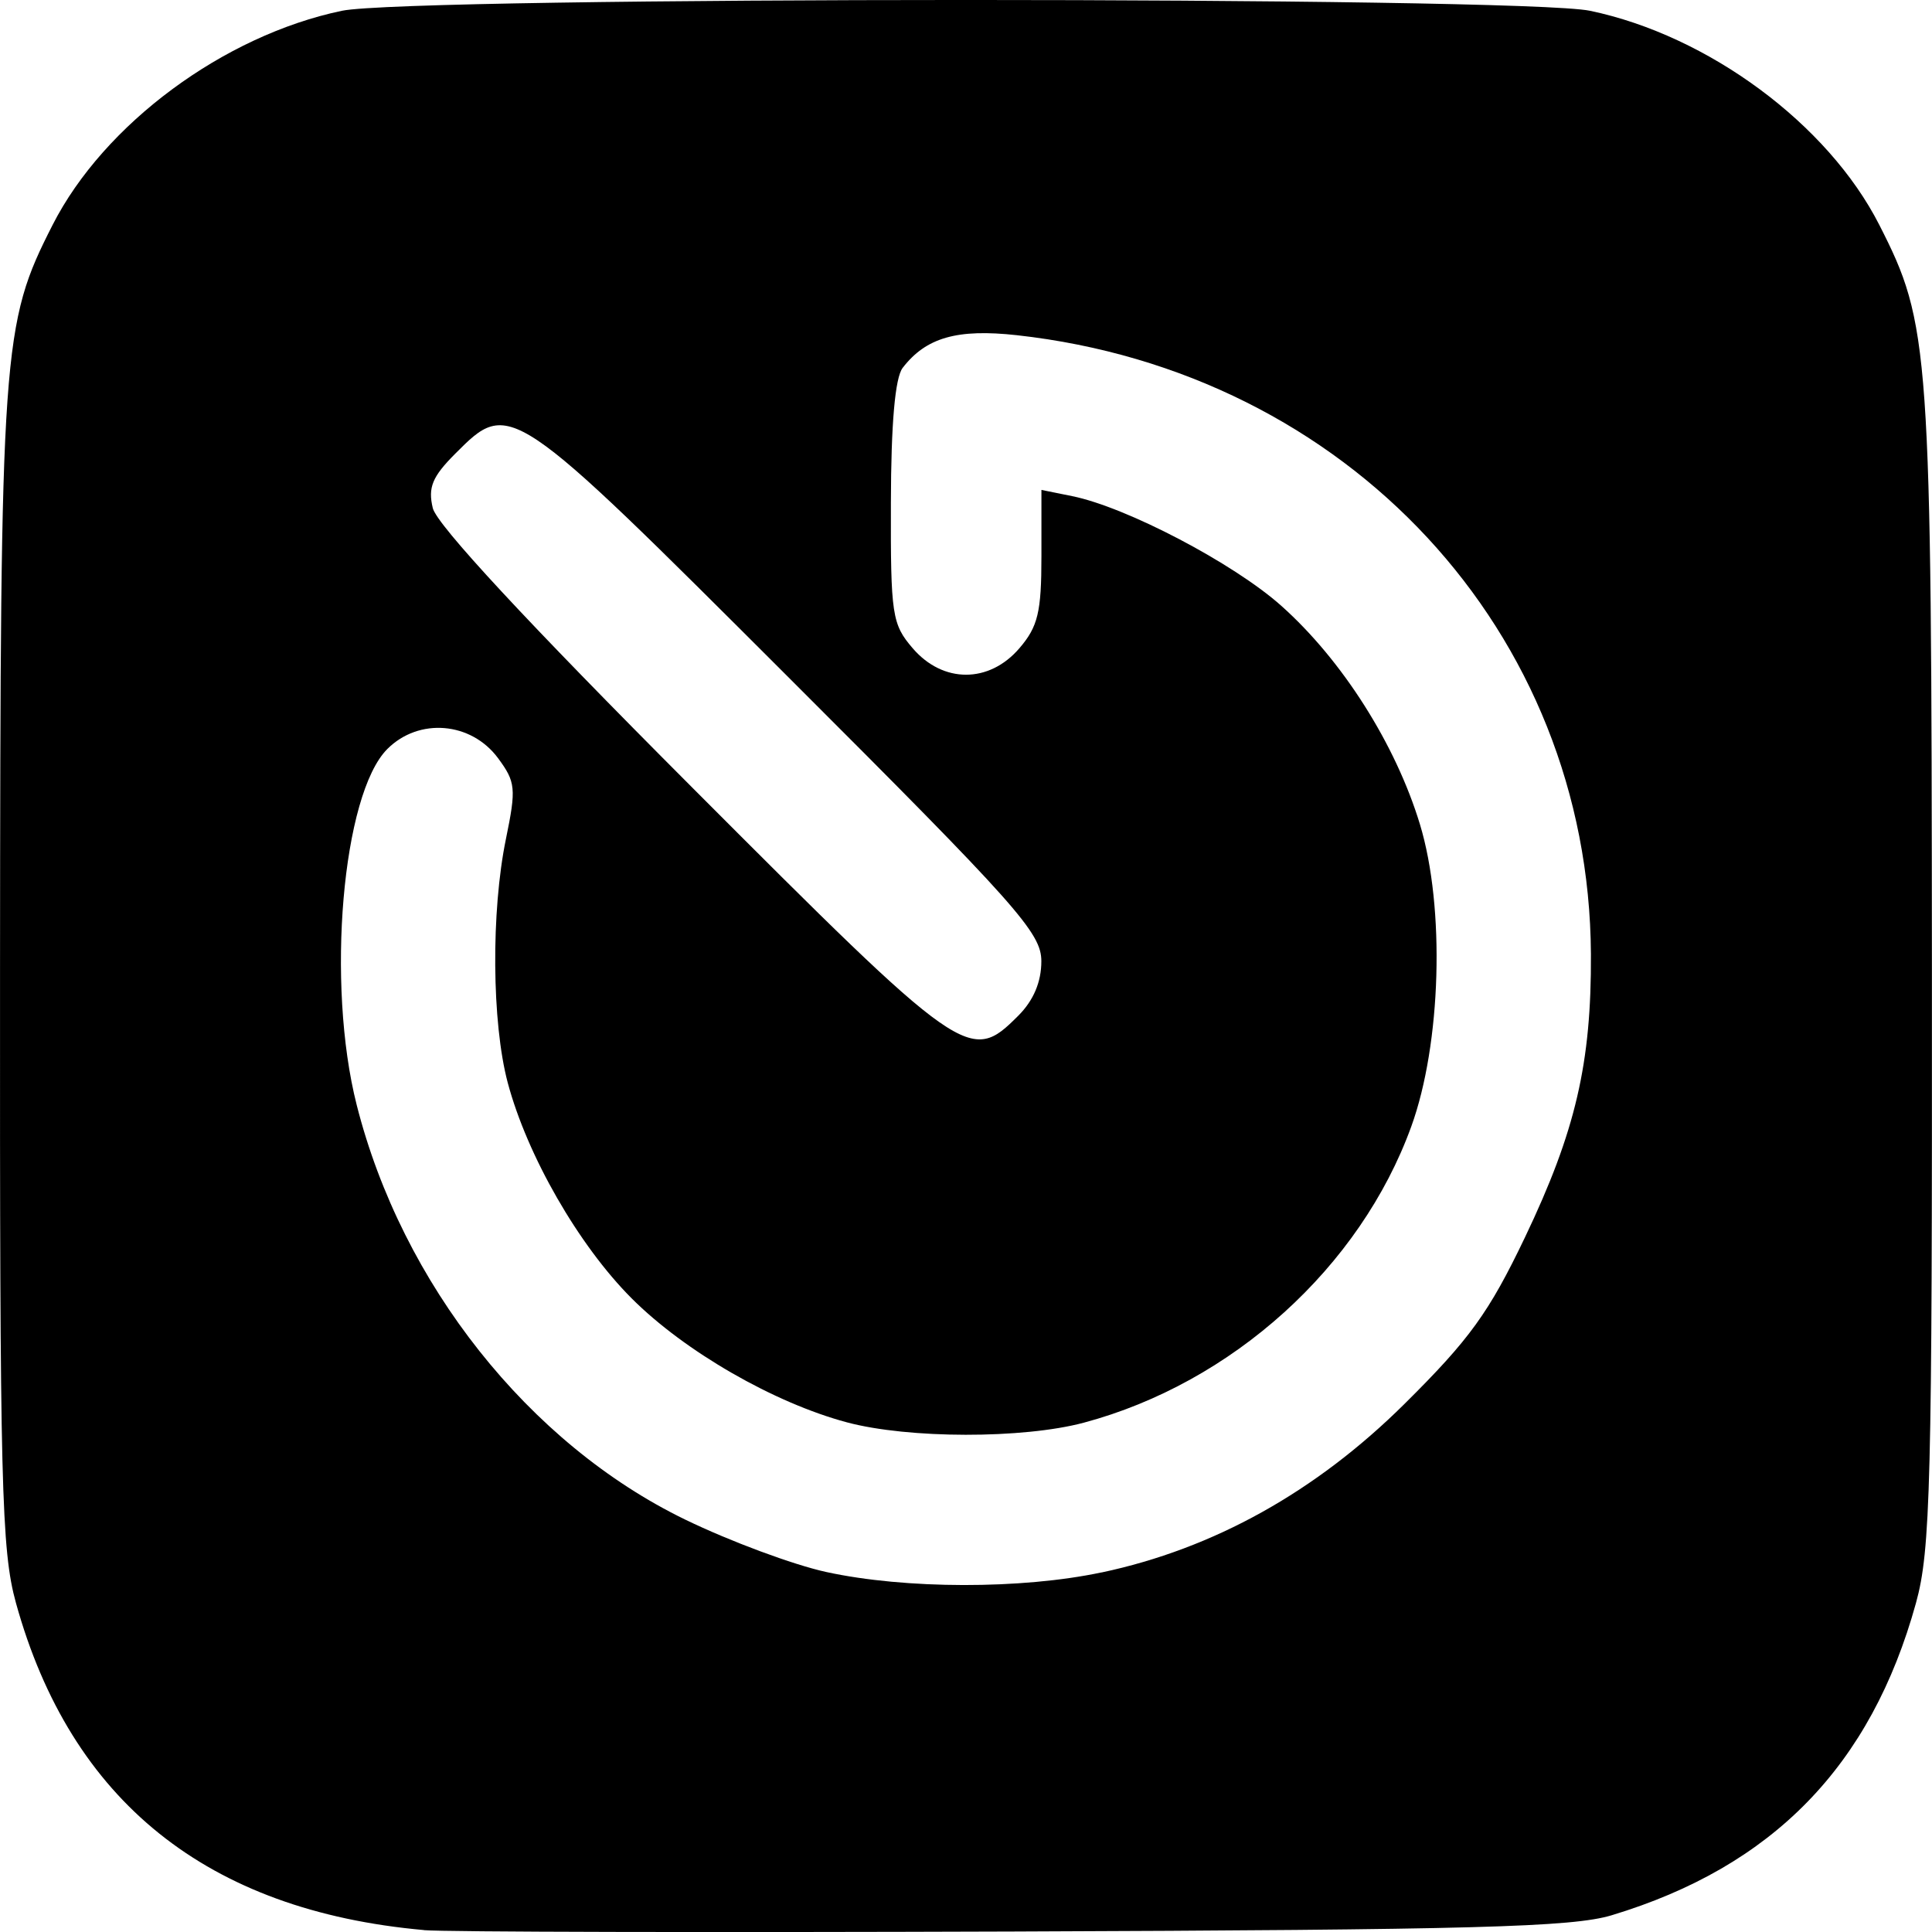
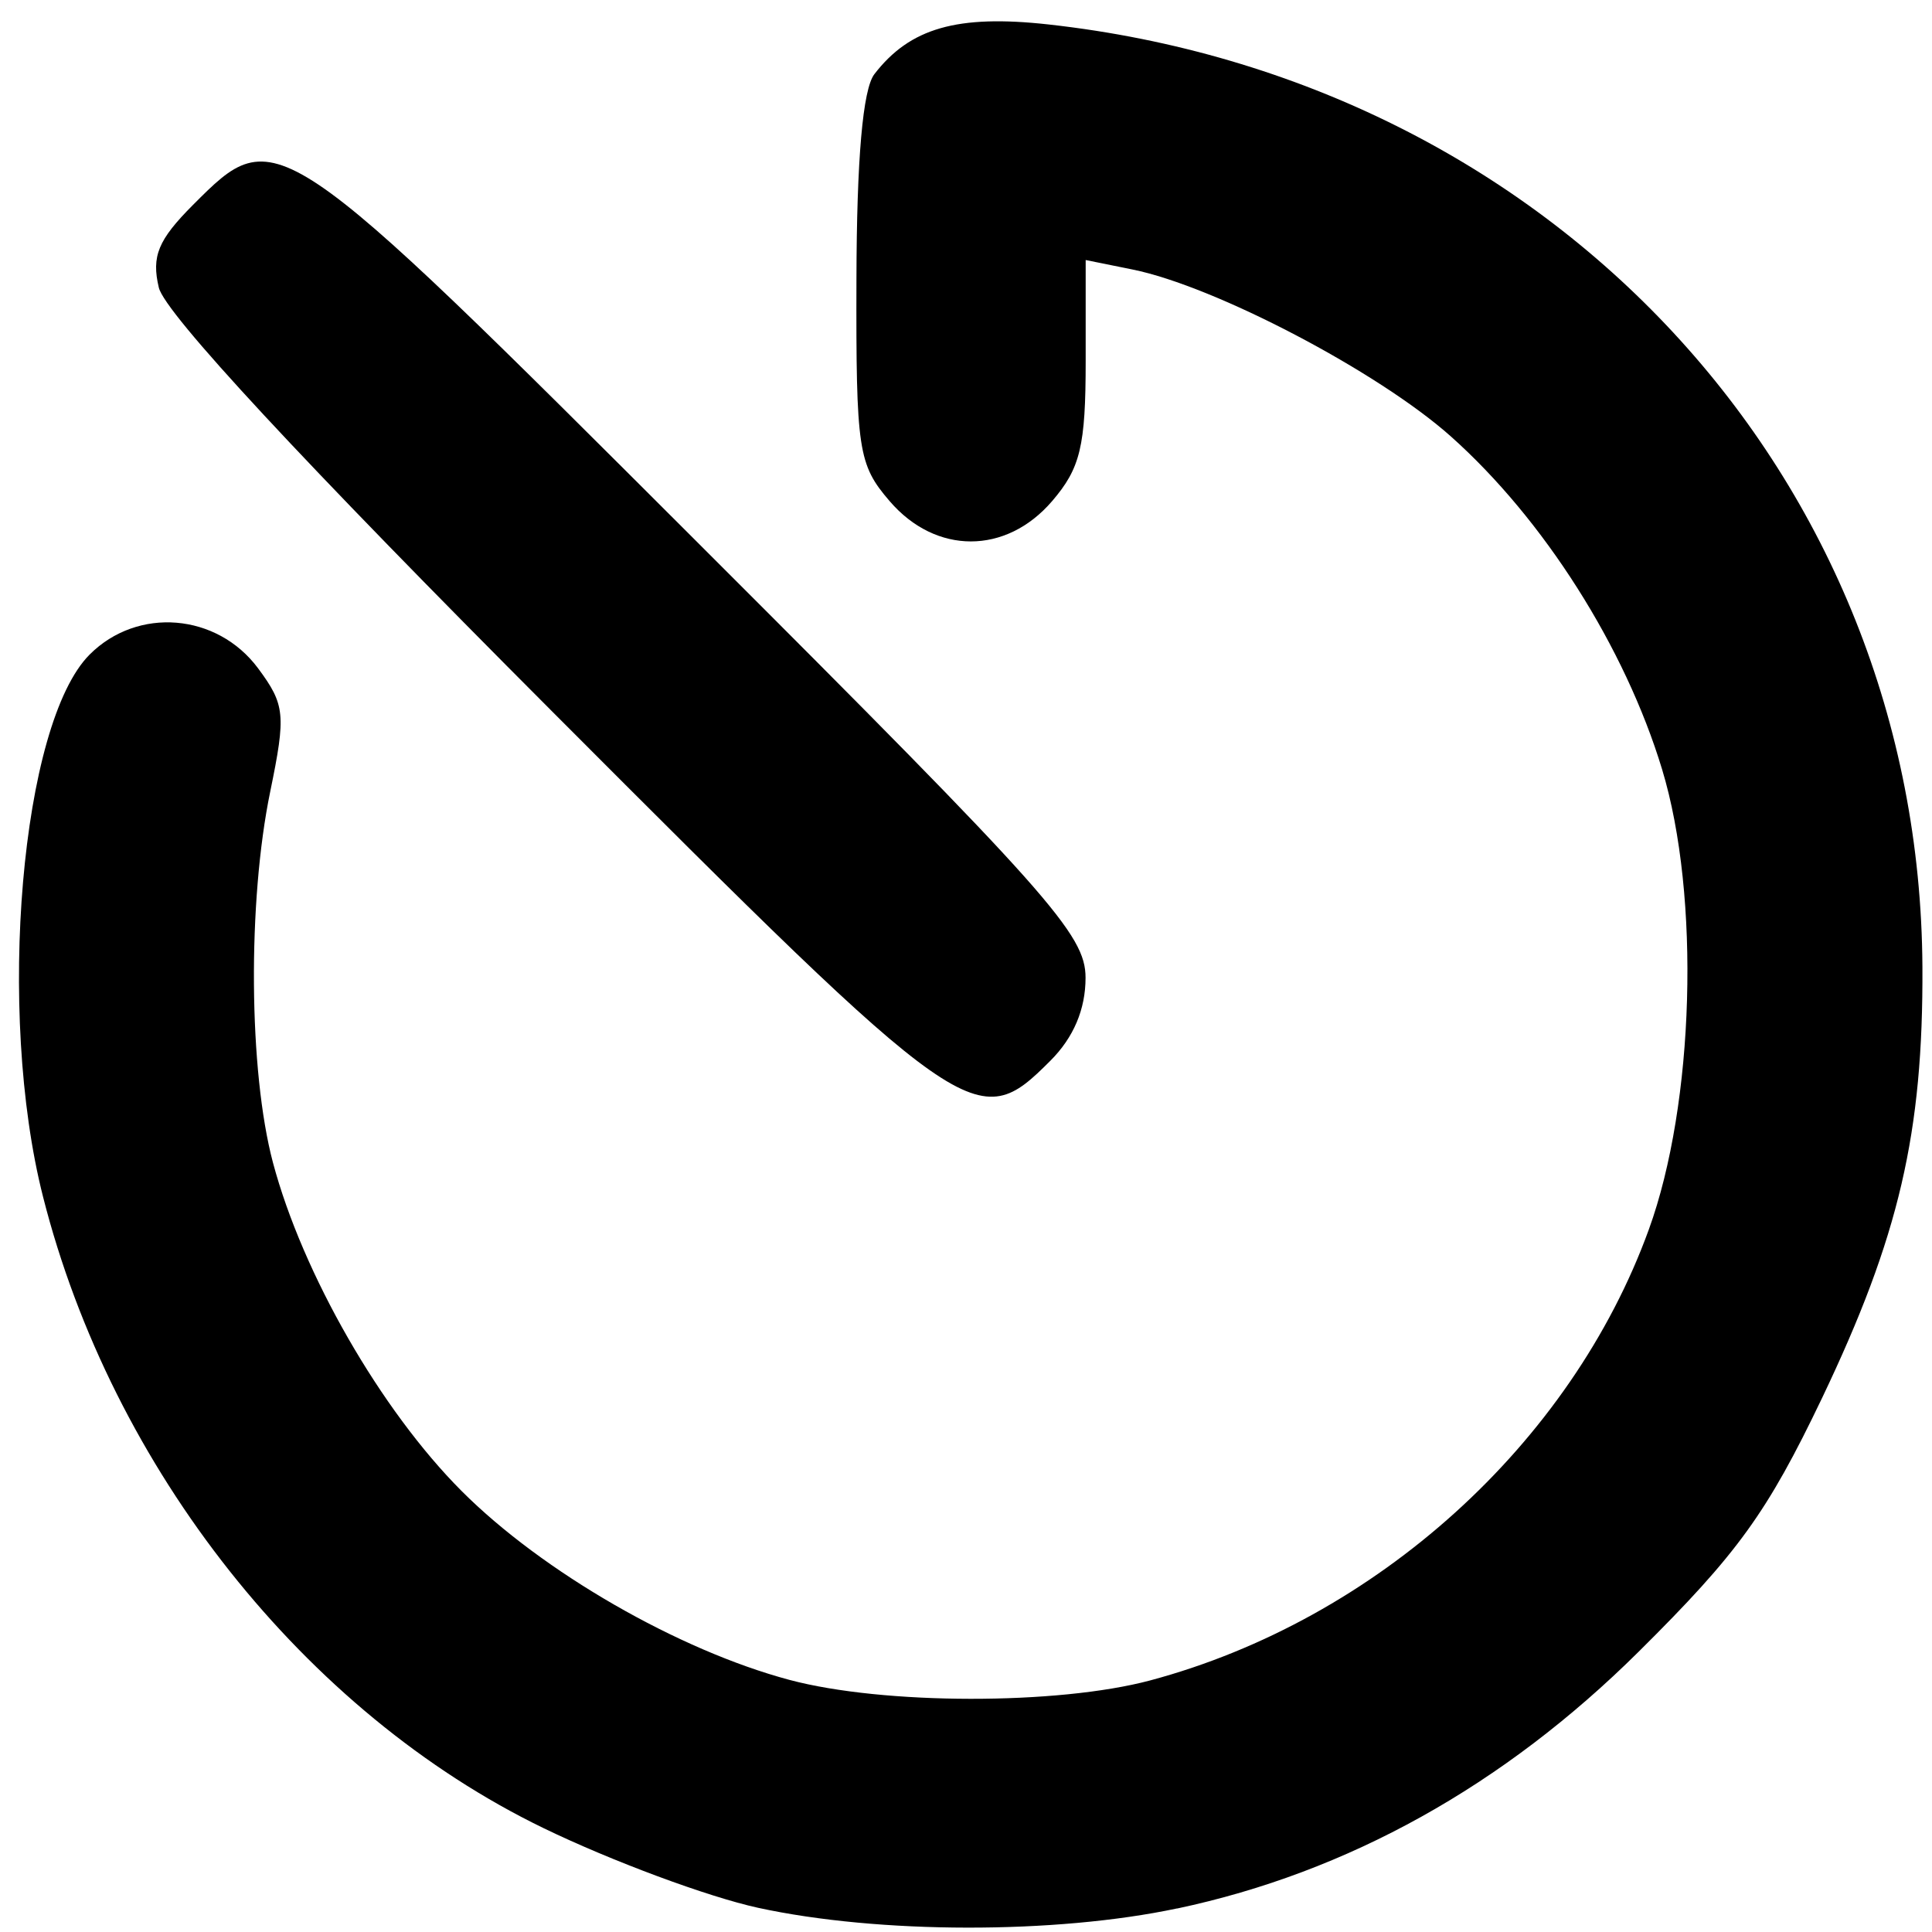
<svg xmlns="http://www.w3.org/2000/svg" version="1.1" id="svg1" width="24" height="24" viewBox="0 0 24 24">
  <defs id="defs1" />
-   <g id="g1">
-     <path style="fill:#000000;stroke-width:0.176" d="M 5.266,23.976 C 2.576,23.735 0.879,22.374 0.198,19.912 0.017,19.256 -0.003,18.449 3.5715097e-4,12.027 0.005,4.302 0.024,4.03 0.654,2.793 1.292,1.541 2.778,0.441 4.247,0.134 c 0.858,-0.179 14.647,-0.179 15.505,0 1.469,0.307 2.956,1.407 3.593,2.659 0.63,1.237 0.649,1.509 0.654,9.234 0.004,6.422 -0.017,7.229 -0.198,7.886 -0.559,2.023 -1.778,3.274 -3.78,3.879 -0.489,0.148 -1.714,0.181 -7.436,0.202 -3.768,0.013 -7.062,0.006 -7.319,-0.017 z m 8.417,-4.442 c 1.393,-0.295 2.664,-1.003 3.764,-2.094 0.81,-0.803 1.049,-1.134 1.497,-2.07 0.629,-1.317 0.826,-2.163 0.819,-3.519 -0.023,-4.001 -3.019,-7.231 -7.131,-7.687 -0.742,-0.082 -1.129,0.029 -1.419,0.406 -0.094,0.123 -0.144,0.69 -0.146,1.675 -0.004,1.395 0.014,1.509 0.271,1.808 0.376,0.438 0.949,0.438 1.325,0 0.231,-0.269 0.274,-0.448 0.274,-1.143 v -0.824 l 0.381,0.077 c 0.674,0.136 2.004,0.833 2.597,1.361 0.758,0.675 1.422,1.721 1.724,2.716 0.314,1.034 0.265,2.728 -0.108,3.755 -0.634,1.747 -2.223,3.184 -4.067,3.678 -0.756,0.202 -2.178,0.2 -2.943,-0.004 -0.906,-0.242 -2.016,-0.881 -2.675,-1.541 -0.659,-0.66 -1.297,-1.772 -1.539,-2.679 -0.198,-0.746 -0.208,-2.126 -0.022,-3.028 0.129,-0.627 0.121,-0.707 -0.099,-1.004 -0.335,-0.451 -0.983,-0.504 -1.374,-0.113 -0.56,0.56 -0.763,2.917 -0.381,4.422 0.563,2.222 2.138,4.209 4.083,5.152 0.555,0.269 1.342,0.561 1.75,0.65 0.983,0.214 2.427,0.216 3.42,0.005 z m -1.034,-6.916 c 0.19,-0.19 0.287,-0.42 0.287,-0.677 0,-0.353 -0.291,-0.68 -3.138,-3.524 -3.465,-3.462 -3.464,-3.461 -4.144,-2.78 -0.284,0.285 -0.339,0.418 -0.278,0.674 0.049,0.208 1.173,1.418 3.208,3.457 3.398,3.405 3.464,3.451 4.065,2.85 z" id="path1" />
+   <g id="g1" transform="matrix(1.522764,0,0,1.522764,-6.213354,-6.037329)">
+     <path style="fill:#000000;stroke-width:0.176" d="m 12.649,12.618 c 0.19,-0.19 0.287,-0.42 0.287,-0.677 0,-0.353 -0.291,-0.68 -3.138,-3.524 -3.465,-3.462 -3.464,-3.461 -4.144,-2.78 -0.284,0.285 -0.339,0.418 -0.278,0.674 0.049,0.208 1.173,1.418 3.208,3.457 3.398,3.405 3.464,3.451 4.065,2.85 z" id="path2" />
+     <path style="fill:#000000;stroke-width:0.176" d="m 13.683,19.534 c 1.393,-0.295 2.664,-1.003 3.764,-2.094 0.81,-0.803 1.049,-1.134 1.497,-2.07 0.629,-1.317 0.826,-2.163 0.819,-3.519 -0.023,-4.001 -3.019,-7.231 -7.131,-7.687 -0.742,-0.082 -1.129,0.029 -1.419,0.406 -0.094,0.123 -0.144,0.69 -0.146,1.675 -0.004,1.395 0.014,1.509 0.271,1.808 0.376,0.438 0.949,0.438 1.325,0 0.231,-0.269 0.274,-0.448 0.274,-1.143 v -0.824 l 0.381,0.077 c 0.674,0.136 2.004,0.833 2.597,1.361 0.758,0.675 1.422,1.721 1.724,2.716 0.314,1.034 0.265,2.728 -0.108,3.755 -0.634,1.747 -2.223,3.184 -4.067,3.678 -0.756,0.202 -2.178,0.2 -2.943,-0.004 -0.906,-0.242 -2.016,-0.881 -2.675,-1.541 -0.659,-0.66 -1.297,-1.772 -1.539,-2.679 -0.198,-0.746 -0.208,-2.126 -0.022,-3.028 0.129,-0.627 0.121,-0.707 -0.099,-1.004 -0.335,-0.451 -0.983,-0.504 -1.374,-0.113 -0.56,0.56 -0.763,2.917 -0.381,4.422 0.563,2.222 2.138,4.209 4.083,5.152 0.555,0.269 1.342,0.561 1.75,0.65 0.983,0.214 2.427,0.216 3.42,0.005 z" id="path1" />
  </g>
</svg>
